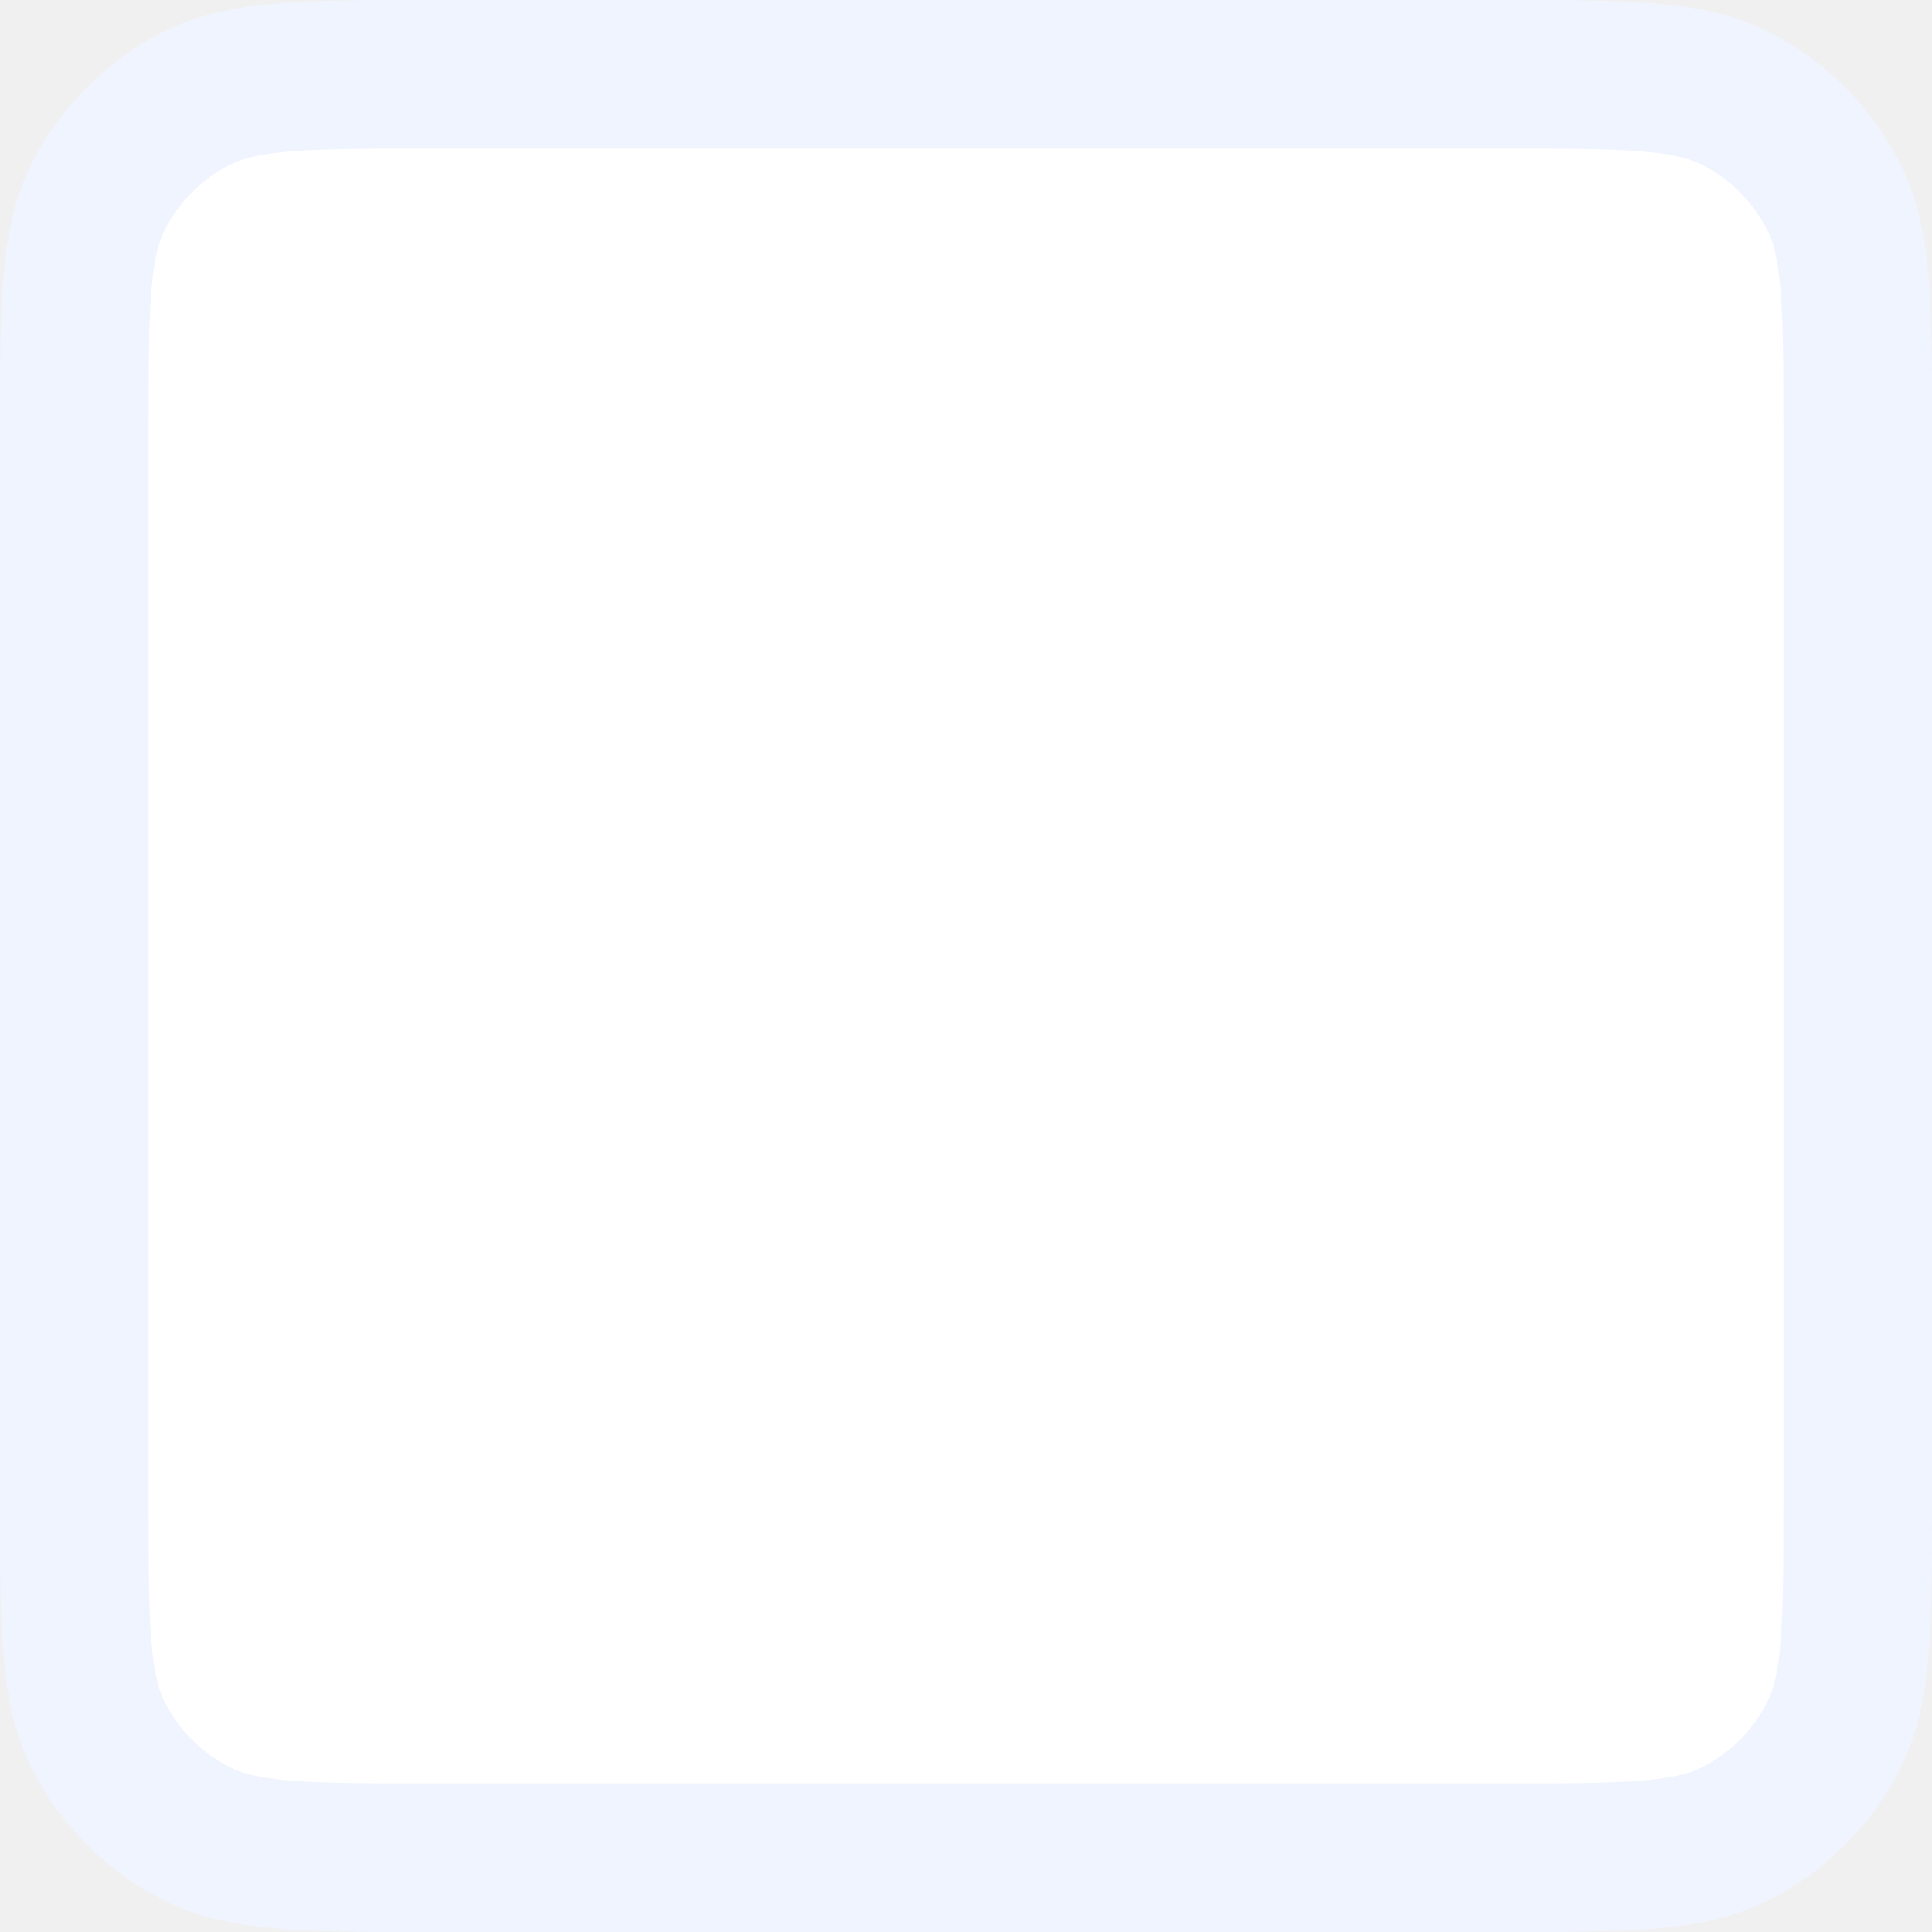
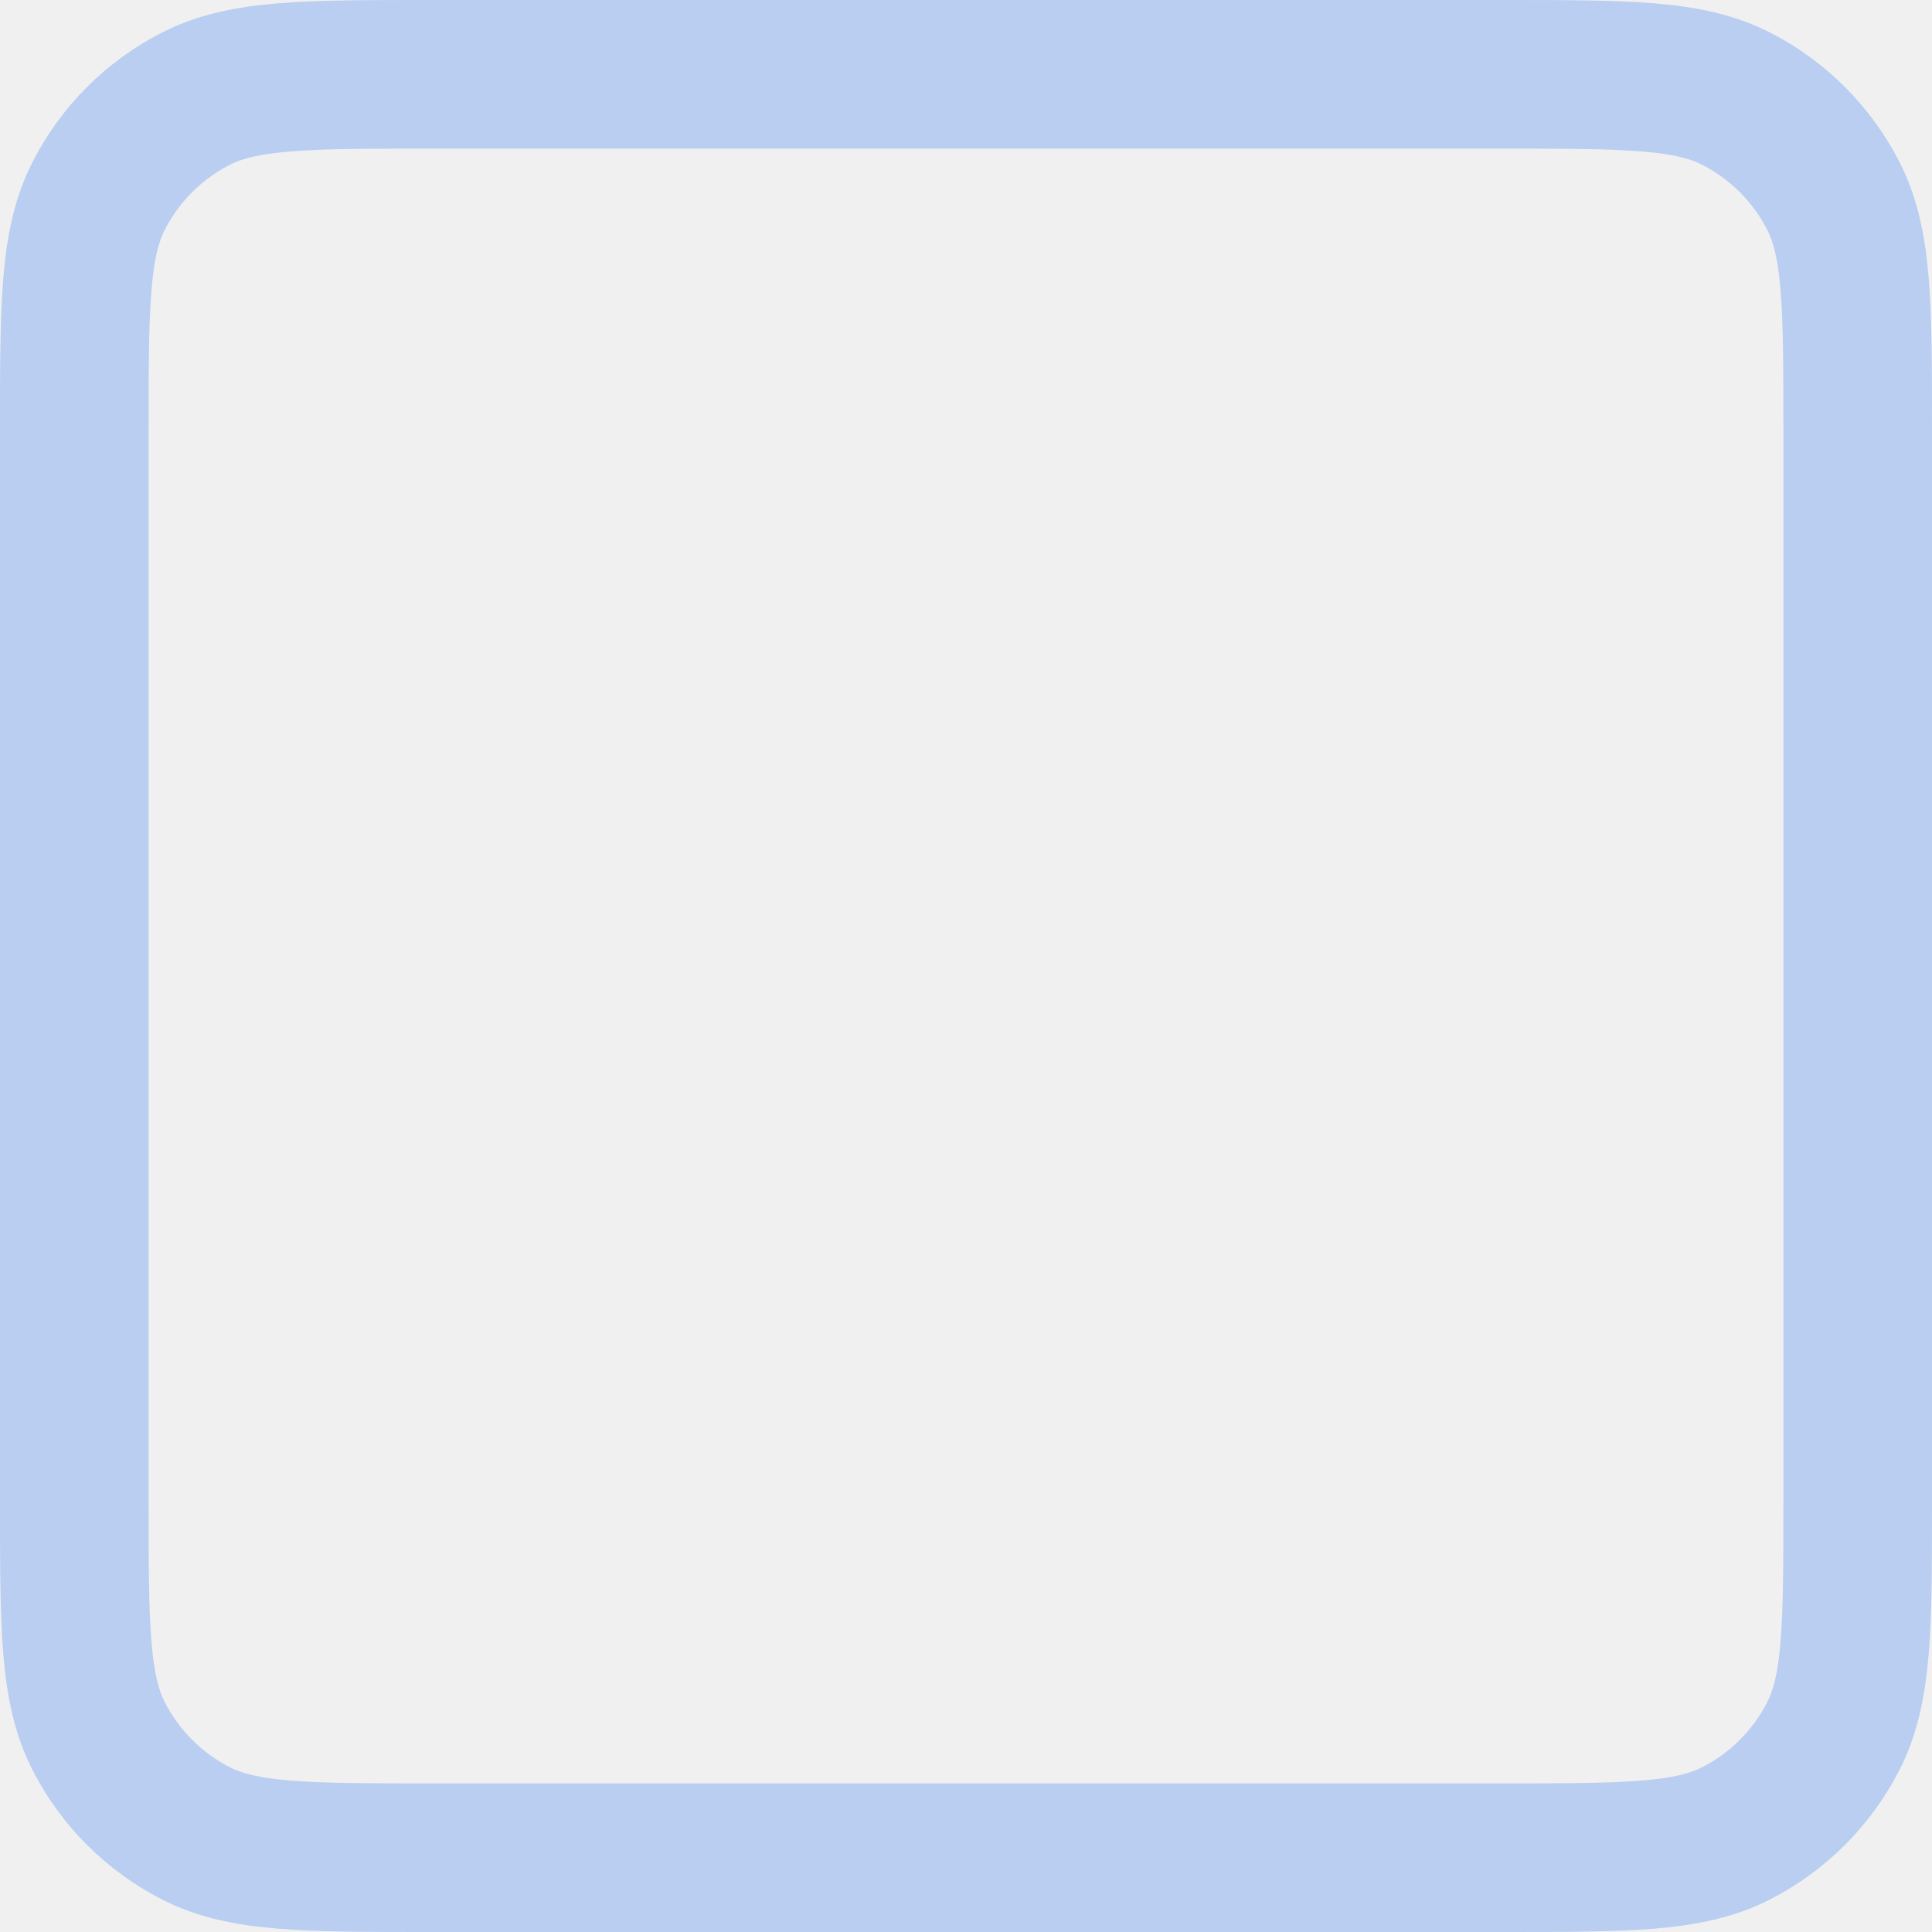
<svg xmlns="http://www.w3.org/2000/svg" width="26" height="26" viewBox="0 0 26 26" fill="none">
-   <path d="M1 5.8C1 4.12 1 3.28 1.327 2.638C1.615 2.074 2.074 1.615 2.638 1.327C3.28 1 4.12 1 5.8 1H20.2C21.88 1 22.72 1 23.362 1.327C23.927 1.615 24.385 2.074 24.673 2.638C25 3.28 25 4.12 25 5.8V20.2C25 21.88 25 22.72 24.673 23.362C24.385 23.927 23.927 24.385 23.362 24.673C22.72 25 21.88 25 20.2 25H5.8C4.12 25 3.28 25 2.638 24.673C2.074 24.385 1.615 23.927 1.327 23.362C1 22.72 1 21.88 1 20.2V5.8Z" fill="white" />
-   <path d="M1 5.8C1 4.12 1 3.28 1.327 2.638C1.615 2.074 2.074 1.615 2.638 1.327C3.28 1 4.12 1 5.8 1H20.2C21.88 1 22.72 1 23.362 1.327C23.927 1.615 24.385 2.074 24.673 2.638C25 3.28 25 4.12 25 5.8V20.2C25 21.88 25 22.72 24.673 23.362C24.385 23.927 23.927 24.385 23.362 24.673C22.72 25 21.88 25 20.2 25H5.8C4.12 25 3.28 25 2.638 24.673C2.074 24.385 1.615 23.927 1.327 23.362C1 22.72 1 21.88 1 20.2V5.8Z" stroke="#EFF4FF" stroke-width="2" />
+   <path fill-rule="evenodd" clip-rule="evenodd" d="M5.759 4.31292e-07H20.241C21.046 -1.23241e-05 21.711 -2.28137e-05 22.252 0.044C22.814 0.09 23.331 0.189 23.816 0.436C24.569 0.819 25.18 1.431 25.564 2.184C25.811 2.669 25.91 3.186 25.956 3.748C26 4.289 26 4.954 26 5.759V20.241C26 21.046 26 21.711 25.956 22.252C25.91 22.814 25.811 23.331 25.564 23.816C25.18 24.569 24.569 25.18 23.816 25.564C23.331 25.811 22.814 25.91 22.252 25.956C21.711 26 21.046 26 20.241 26H5.759C4.954 26 4.289 26 3.748 25.956C3.186 25.91 2.669 25.811 2.184 25.564C1.431 25.18 0.819 24.569 0.436 23.816C0.189 23.331 0.09 22.814 0.044 22.252C-2.28137e-05 21.711 -1.23241e-05 21.046 4.31292e-07 20.241V5.759C-1.23241e-05 4.954 -2.28137e-05 4.289 0.044 3.748C0.09 3.186 0.189 2.669 0.436 2.184C0.819 1.431 1.431 0.819 2.184 0.436C2.669 0.189 3.186 0.09 3.748 0.044C4.289 -2.28137e-05 4.954 -1.23241e-05 5.759 4.31292e-07ZM3.911 2.038C3.473 2.073 3.248 2.138 3.092 2.218C2.716 2.41 2.41 2.716 2.218 3.092C2.138 3.248 2.073 3.473 2.038 3.911C2.001 4.361 2 4.943 2 5.8V20.2C2 21.057 2.001 21.639 2.038 22.089C2.073 22.527 2.138 22.752 2.218 22.908C2.41 23.284 2.716 23.59 3.092 23.782C3.248 23.862 3.473 23.927 3.911 23.962C4.361 23.999 4.943 24 5.8 24H20.2C21.057 24 21.639 23.999 22.089 23.962C22.527 23.927 22.752 23.862 22.908 23.782C23.284 23.59 23.59 23.284 23.782 22.908C23.862 22.752 23.927 22.527 23.962 22.089C23.999 21.639 24 21.057 24 20.2V5.8C24 4.943 23.999 4.361 23.962 3.911C23.927 3.473 23.862 3.248 23.782 3.092C23.59 2.716 23.284 2.41 22.908 2.218C22.752 2.138 22.527 2.073 22.089 2.038C21.639 2.001 21.057 2 20.2 2H5.8C4.943 2 4.361 2.001 3.911 2.038Z" fill="#B9CEF1" />
</svg>
